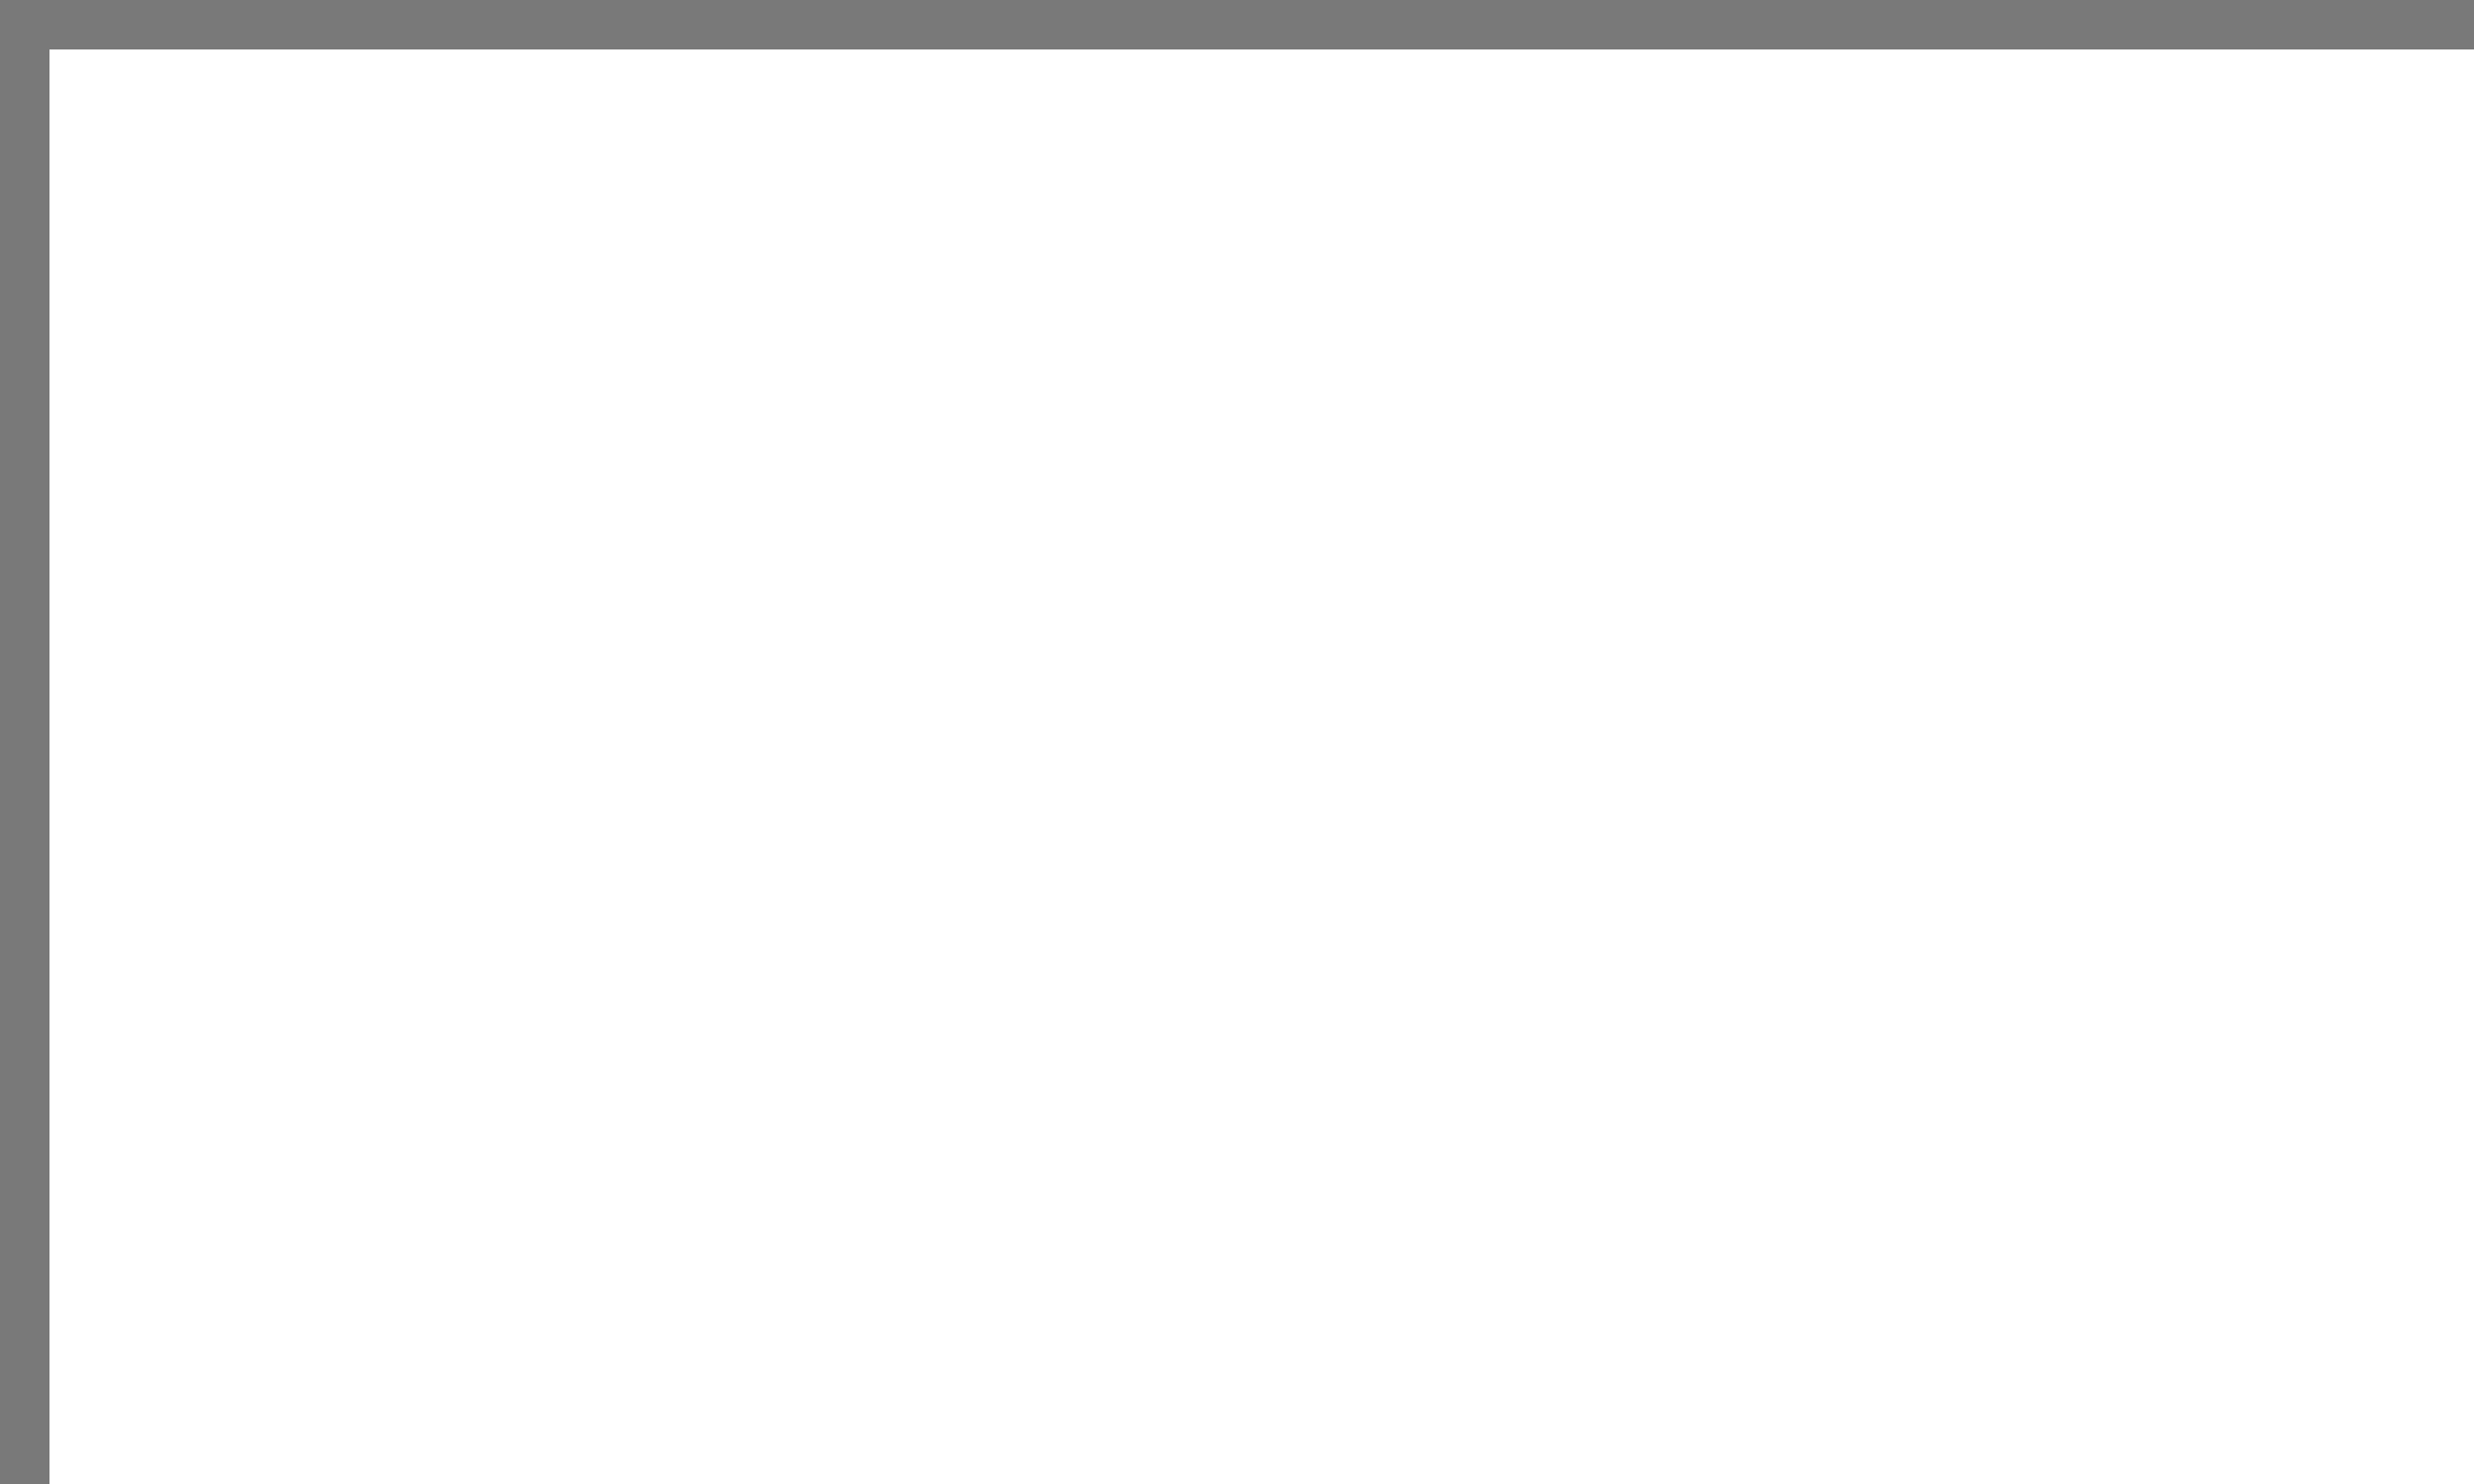
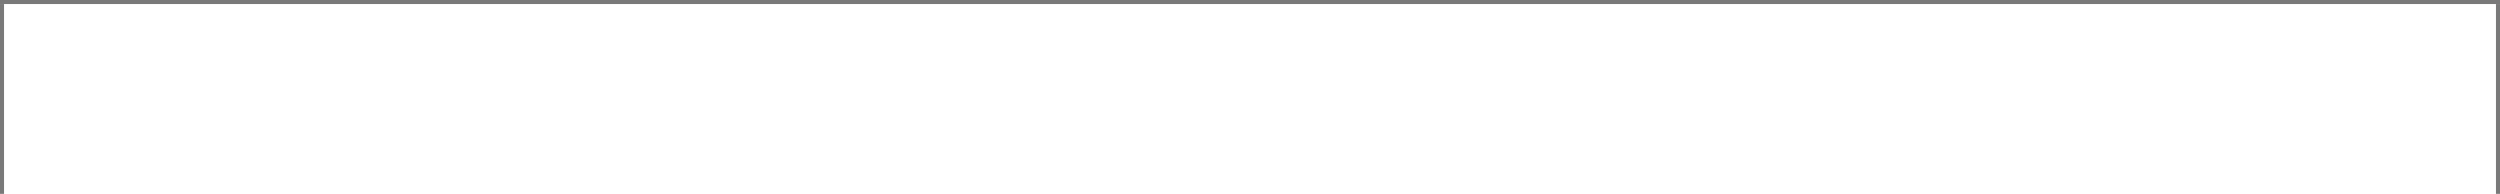
- <svg xmlns="http://www.w3.org/2000/svg" version="1.1" width="50px" height="30px" viewBox="0 1236 50 30">
-   <path d="M 1 1  L 50 1  L 50 30  L 1 30  L 1 1  Z " fill-rule="nonzero" fill="rgba(255, 255, 255, 1)" stroke="none" transform="matrix(1 0 0 1 0 1236 )" class="fill" />
-   <path d="M 0.5 1  L 0.5 30  " stroke-width="1" stroke-dasharray="0" stroke="rgba(121, 121, 121, 1)" fill="none" transform="matrix(1 0 0 1 0 1236 )" class="stroke" />
-   <path d="M 0 0.5  L 50 0.5  " stroke-width="1" stroke-dasharray="0" stroke="rgba(121, 121, 121, 1)" fill="none" transform="matrix(1 0 0 1 0 1236 )" class="stroke" />
+ <svg xmlns="http://www.w3.org/2000/svg" version="1.1" width="619px" height="48px" viewBox="541 1080 619 48">
+   <path d="M 1 1  L 618 1  L 618 48  L 1 48  L 1 1  Z " fill-rule="nonzero" fill="rgba(255, 255, 255, 1)" stroke="none" transform="matrix(1 0 0 1 541 1080 )" class="fill" />
+   <path d="M 0.5 1  L 0.5 48  " stroke-width="1" stroke-dasharray="0" stroke="rgba(121, 121, 121, 1)" fill="none" transform="matrix(1 0 0 1 541 1080 )" class="stroke" />
+   <path d="M 0 0.5  L 619 0.5  " stroke-width="1" stroke-dasharray="0" stroke="rgba(121, 121, 121, 1)" fill="none" transform="matrix(1 0 0 1 541 1080 )" class="stroke" />
+   <path d="M 618.5 1  L 618.5 48  " stroke-width="1" stroke-dasharray="0" stroke="rgba(121, 121, 121, 1)" fill="none" transform="matrix(1 0 0 1 541 1080 )" class="stroke" />
</svg>
